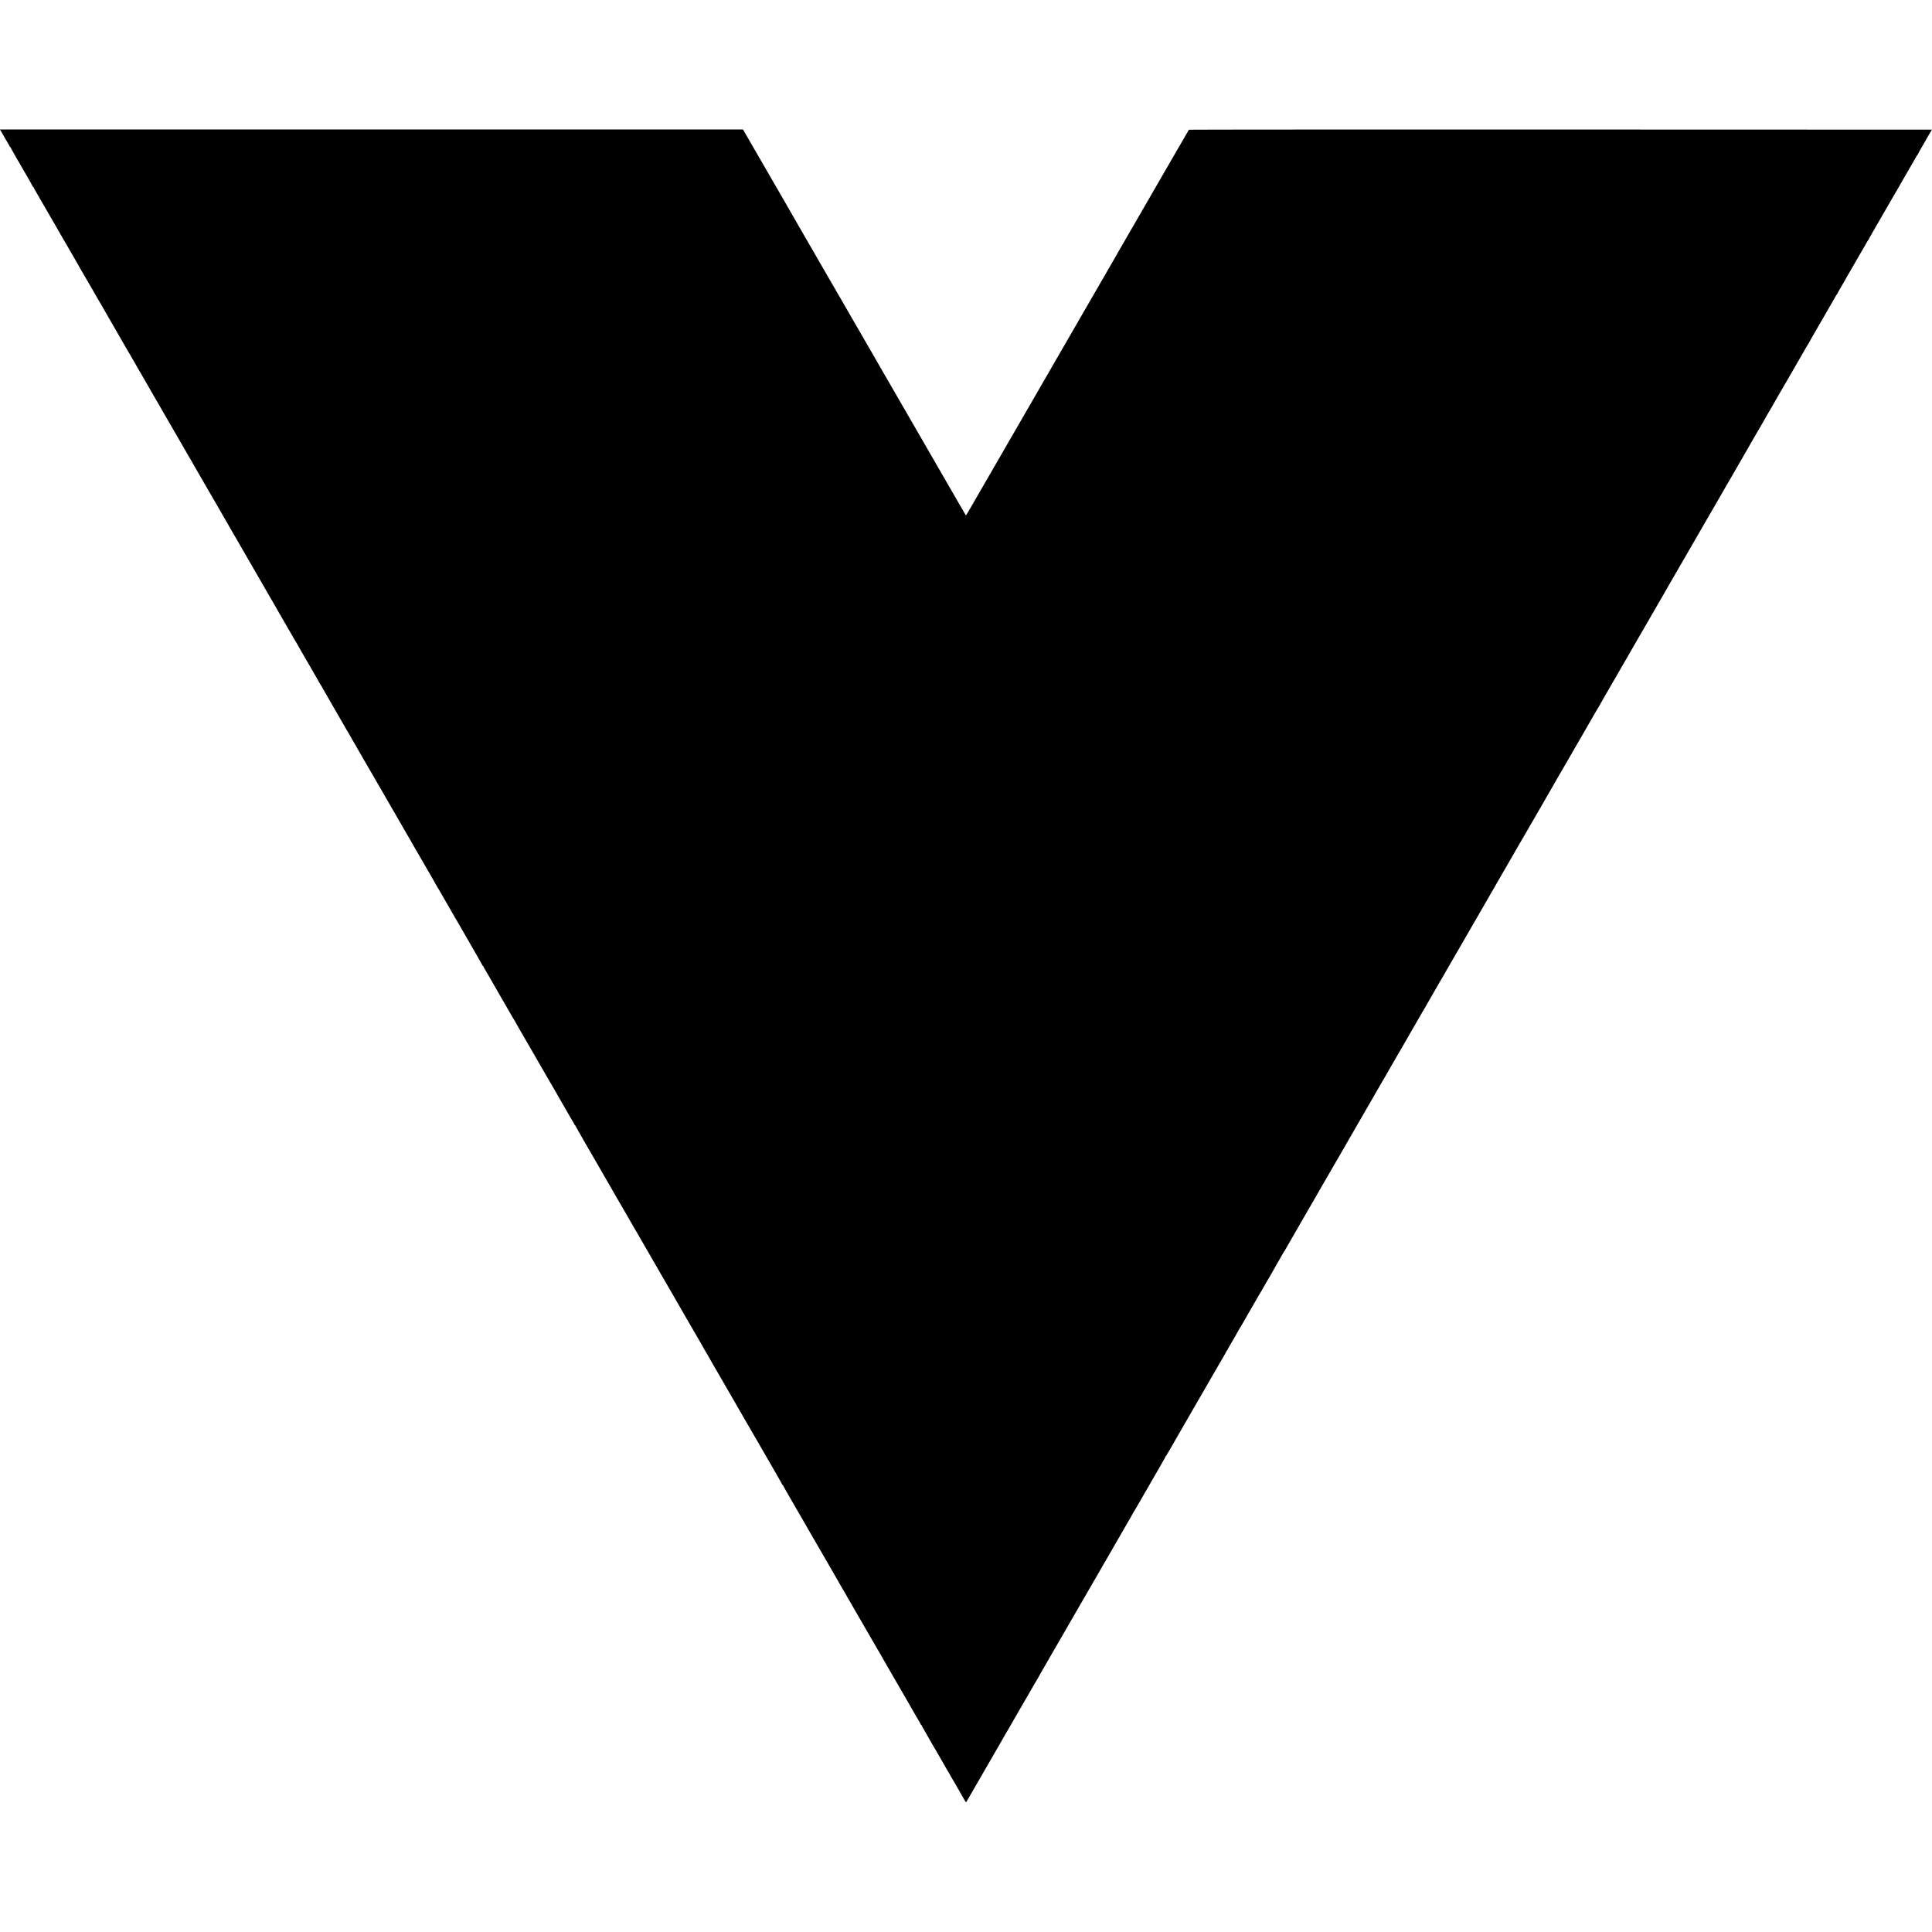
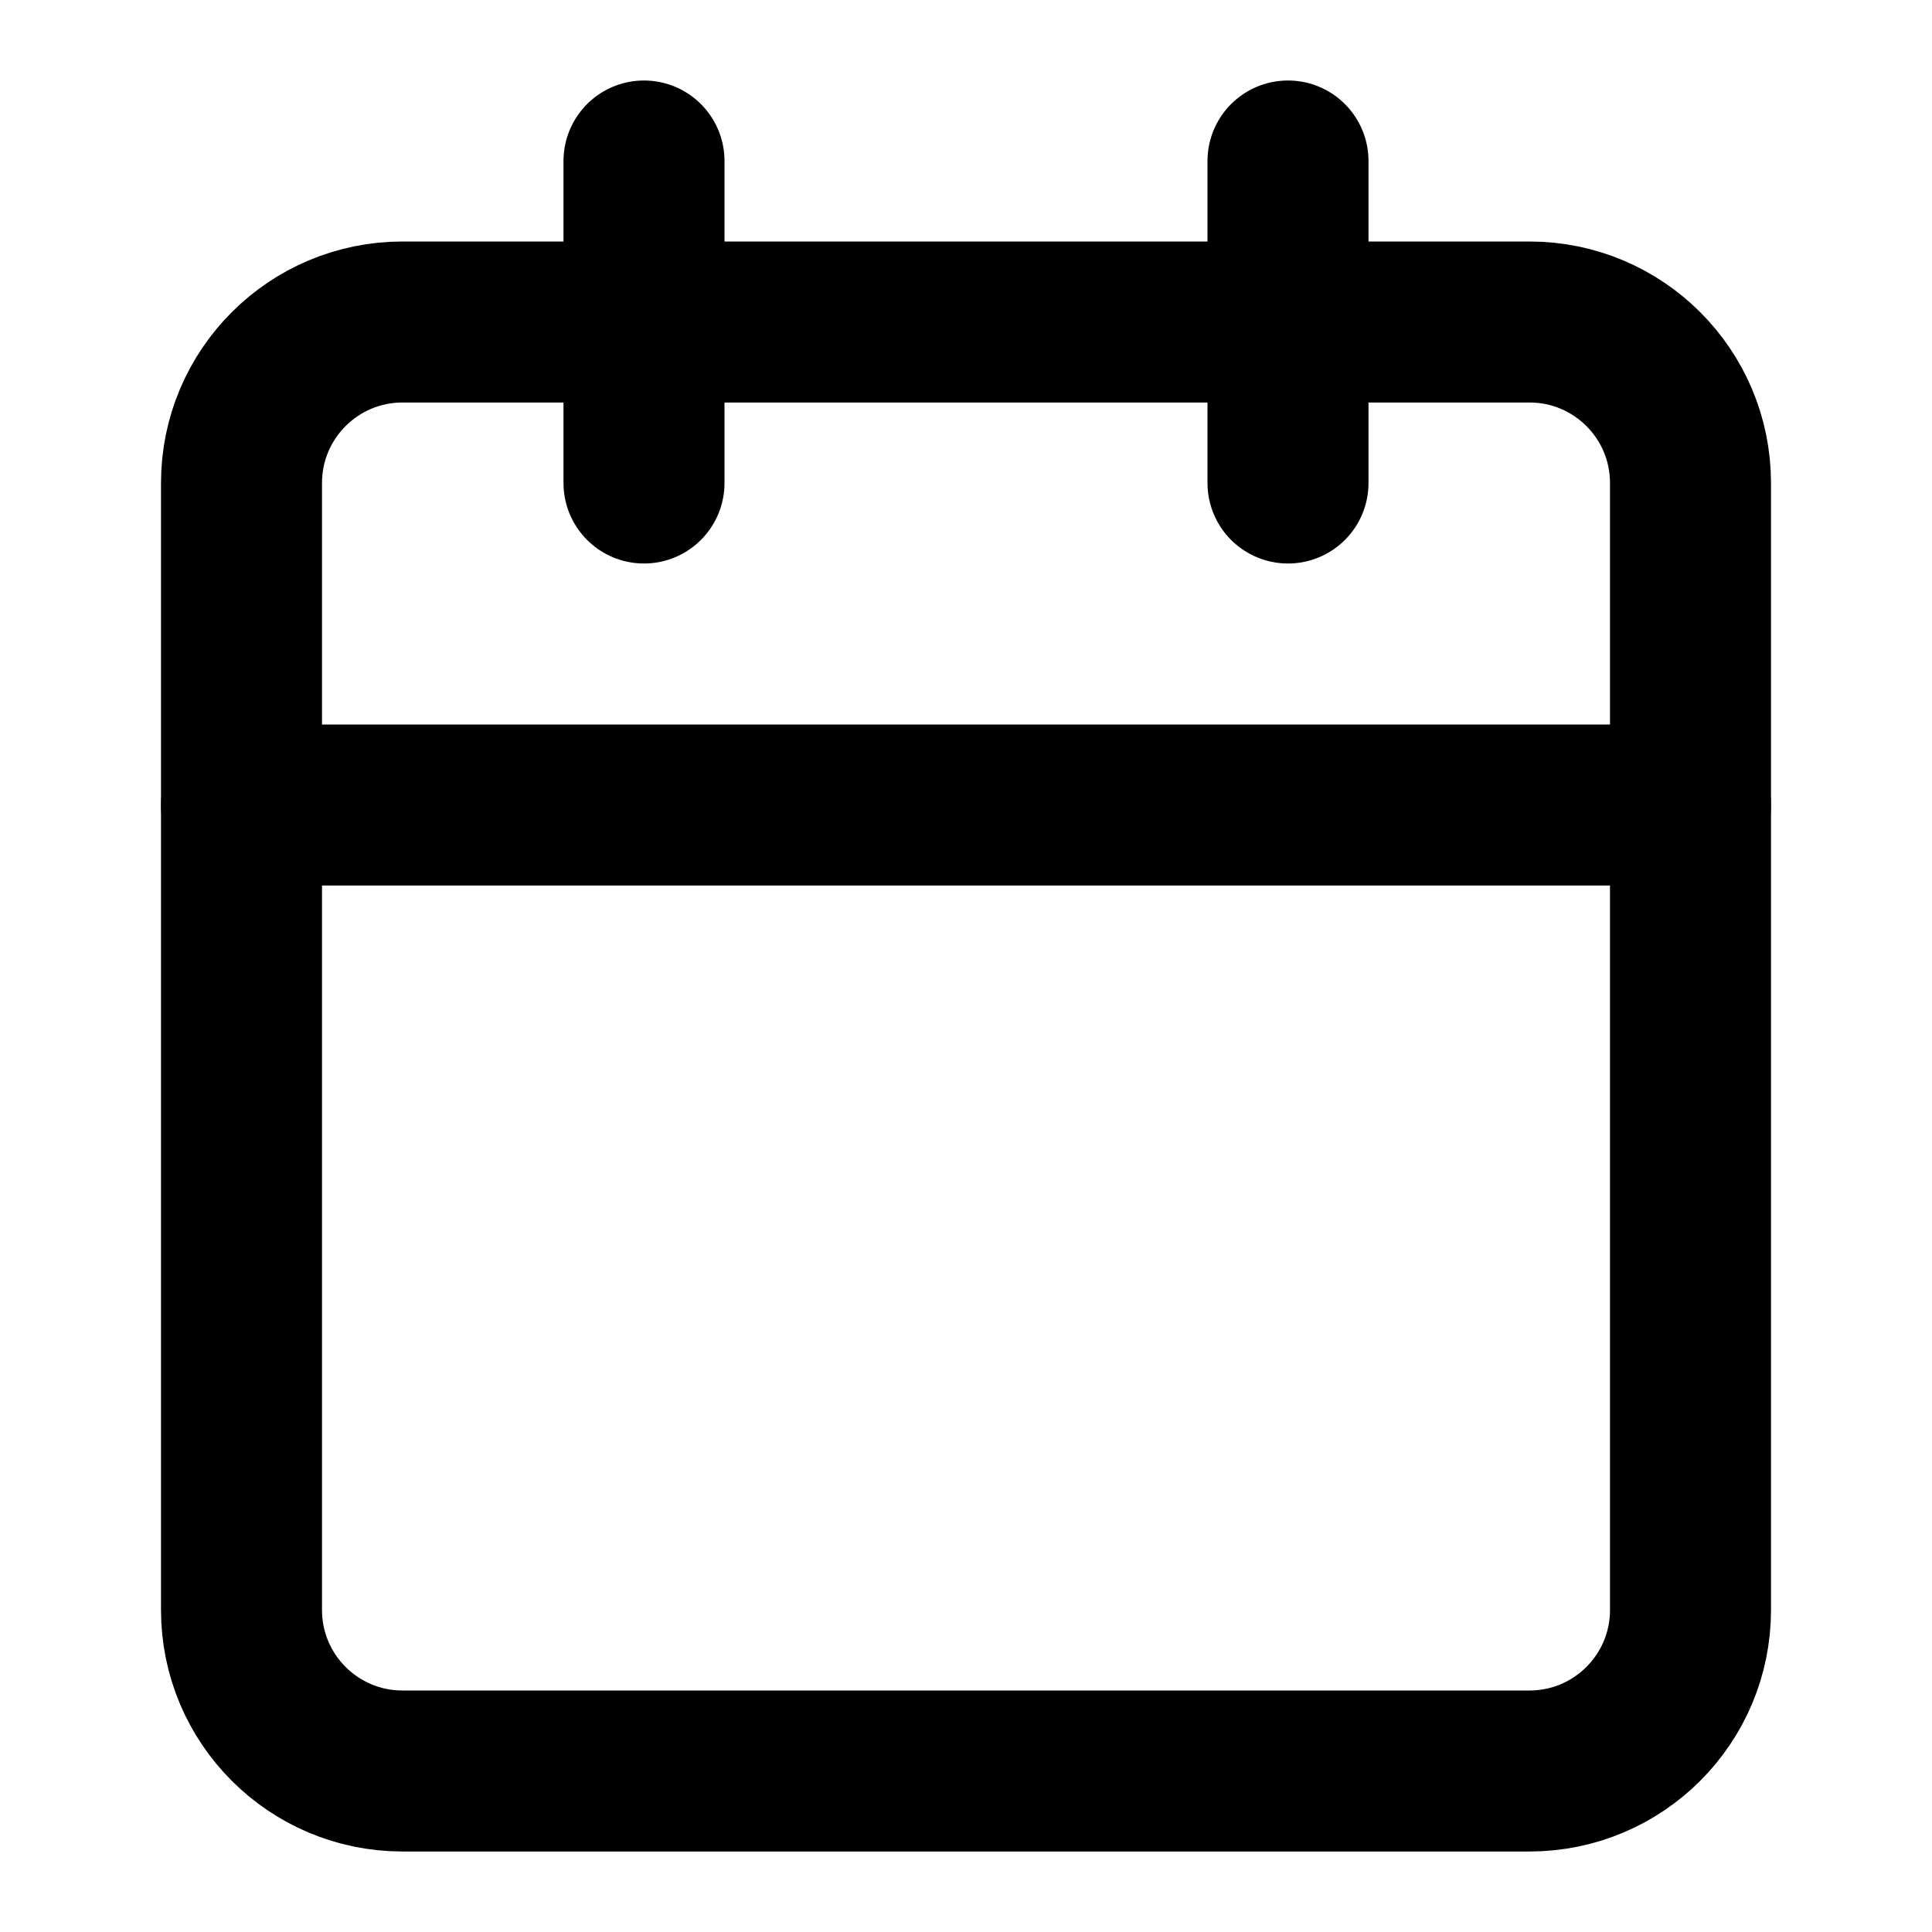
- <svg xmlns="http://www.w3.org/2000/svg" version="1.0" width="16pt" height="16pt" viewBox="0 0 16 16" preserveAspectRatio="xMidYMid meet">
-   <g transform="translate(0,16) scale(0.00032,-0.00032)" fill="#000000" stroke="none">
-     <path d="M18 46618 c45 -75 122 -207 122 -211 0 -2 25 -45 55 -95 30 -50 55 -96 55 -102 0 -5 5 -10 10 -10 6 0 10 -4 10 -9 0 -5 73 -135 161 -288 89 -153 173 -298 187 -323 14 -25 32 -57 41 -72 88 -149 187 -324 189 -335 2 -7 8 -13 13 -13 5 0 9 -4 9 -10 0 -5 46 -89 103 -187 175 -302 490 -846 507 -876 8 -16 20 -36 25 -45 28 -46 290 -498 339 -585 13 -23 74 -129 136 -236 61 -107 123 -215 137 -240 14 -25 29 -50 33 -56 5 -5 23 -37 40 -70 18 -33 38 -67 44 -75 11 -16 21 -33 63 -109 14 -25 29 -50 33 -56 4 -5 21 -35 38 -65 55 -100 261 -455 269 -465 4 -5 14 -21 20 -35 15 -29 41 -75 103 -180 24 -41 52 -88 60 -105 9 -16 57 -100 107 -185 112 -193 362 -626 380 -660 8 -14 23 -38 33 -55 11 -16 23 -37 27 -45 4 -8 26 -46 48 -85 23 -38 53 -90 67 -115 46 -81 64 -113 178 -310 62 -107 121 -210 132 -227 37 -67 56 -99 85 -148 16 -27 32 -57 36 -65 4 -8 15 -27 25 -42 9 -15 53 -89 96 -165 44 -76 177 -307 296 -513 120 -206 268 -463 330 -570 131 -227 117 -203 200 -348 36 -62 73 -125 82 -140 10 -15 21 -34 25 -42 4 -8 20 -37 36 -65 17 -27 38 -65 48 -82 49 -85 64 -111 87 -153 13 -25 28 -49 32 -55 4 -5 78 -134 165 -285 87 -151 166 -288 176 -305 10 -16 26 -43 35 -59 9 -17 125 -217 257 -445 132 -229 253 -441 270 -471 17 -30 45 -79 64 -108 18 -29 33 -54 33 -57 0 -2 20 -37 44 -77 24 -40 123 -212 221 -383 97 -170 190 -330 205 -355 16 -25 39 -65 53 -90 13 -25 81 -144 152 -265 70 -121 137 -238 150 -260 12 -22 37 -65 55 -95 18 -30 43 -73 55 -95 12 -22 48 -85 80 -140 77 -132 163 -280 190 -330 13 -22 71 -123 130 -225 59 -102 116 -199 126 -217 10 -17 29 -50 43 -72 15 -22 26 -43 26 -45 0 -2 27 -50 60 -106 33 -56 60 -103 60 -105 0 -2 55 -98 90 -155 8 -14 182 -316 239 -414 13 -22 45 -79 72 -124 27 -46 49 -86 49 -89 0 -2 14 -24 30 -48 16 -24 30 -46 30 -49 0 -5 74 -135 100 -176 5 -8 24 -42 43 -75 50 -88 58 -101 262 -455 104 -179 199 -345 213 -370 14 -25 28 -49 32 -55 4 -5 17 -26 28 -45 10 -19 62 -109 114 -200 114 -197 133 -230 170 -295 16 -27 33 -57 38 -65 17 -28 96 -165 103 -180 4 -8 16 -28 26 -45 10 -16 77 -131 148 -255 72 -124 181 -313 243 -420 62 -107 121 -209 131 -227 35 -62 323 -560 392 -678 38 -66 83 -145 100 -175 16 -30 33 -59 37 -65 4 -5 17 -27 29 -47 34 -61 56 -100 90 -156 17 -29 31 -55 31 -57 0 -2 17 -32 39 -67 21 -35 134 -229 251 -433 117 -203 235 -407 261 -451 27 -45 49 -85 49 -88 0 -4 8 -19 19 -34 15 -21 200 -341 309 -533 10 -19 33 -58 51 -87 17 -29 31 -54 31 -56 0 -2 25 -44 55 -94 30 -50 55 -95 55 -98 0 -4 6 -15 14 -23 7 -9 27 -41 43 -71 17 -30 170 -297 342 -594 171 -296 311 -542 311 -547 0 -5 5 -9 10 -9 6 0 10 -4 10 -10 0 -5 22 -47 49 -92 27 -46 58 -99 68 -118 24 -43 81 -140 93 -160 5 -8 66 -114 135 -235 69 -121 130 -227 135 -235 12 -21 259 -447 283 -490 10 -19 28 -47 38 -62 11 -14 19 -29 19 -32 0 -3 37 -69 83 -148 99 -170 305 -526 337 -583 13 -22 31 -53 41 -70 11 -16 22 -37 26 -45 7 -14 82 -146 103 -180 14 -24 181 -311 205 -355 13 -22 46 -80 75 -130 29 -49 64 -110 78 -135 14 -25 51 -88 82 -140 31 -52 59 -102 63 -110 4 -8 18 -33 31 -55 205 -353 284 -489 309 -535 17 -30 45 -78 62 -106 18 -28 36 -60 39 -72 4 -12 12 -22 17 -22 5 0 9 -4 9 -10 0 -5 109 -197 241 -427 133 -230 250 -431 259 -448 51 -90 222 -385 280 -485 37 -63 78 -135 92 -160 14 -25 67 -117 118 -205 51 -88 101 -175 111 -193 34 -58 55 -95 149 -257 51 -88 101 -173 110 -190 9 -16 76 -131 147 -255 72 -124 140 -241 151 -260 61 -108 281 -489 355 -615 38 -66 77 -133 87 -150 35 -63 91 -161 100 -175 14 -23 99 -169 128 -220 54 -97 135 -235 142 -245 4 -5 20 -32 35 -60 26 -48 238 -416 276 -480 10 -16 26 -46 37 -65 30 -53 382 -661 403 -695 10 -16 22 -37 26 -45 4 -8 26 -48 50 -88 24 -41 43 -75 43 -77 0 -2 22 -40 50 -85 27 -45 50 -84 50 -86 0 -3 38 -69 83 -147 84 -142 302 -520 340 -587 10 -19 34 -60 52 -90 18 -30 44 -75 57 -100 14 -25 45 -79 70 -120 25 -41 56 -96 70 -121 14 -25 77 -133 138 -240 62 -107 122 -210 132 -229 25 -43 310 -535 337 -581 11 -19 26 -45 34 -59 17 -32 238 -414 266 -460 11 -19 24 -41 28 -49 3 -7 75 -133 160 -278 84 -146 153 -269 153 -274 0 -5 5 -9 10 -9 6 0 10 -4 10 -10 0 -5 82 -150 181 -322 182 -314 201 -346 240 -415 12 -21 80 -139 152 -263 71 -124 141 -245 155 -270 14 -25 28 -49 32 -55 6 -8 145 -248 220 -380 37 -66 209 -362 229 -395 11 -19 24 -42 28 -49 4 -8 67 -118 140 -243 73 -125 133 -230 133 -233 0 -2 15 -28 33 -57 19 -29 47 -78 64 -108 17 -30 53 -93 79 -139 53 -90 82 -141 157 -272 82 -142 115 -199 381 -659 142 -245 268 -463 281 -485 12 -22 71 -125 132 -230 60 -104 172 -298 248 -430 76 -132 146 -253 156 -270 11 -16 22 -36 26 -44 3 -8 30 -54 60 -103 29 -49 53 -91 53 -93 0 -3 18 -34 40 -70 22 -36 40 -67 40 -69 0 -2 37 -66 81 -142 45 -77 98 -168 119 -204 20 -36 47 -81 58 -100 12 -19 27 -47 33 -62 6 -16 15 -28 20 -28 5 0 9 -4 9 -9 0 -6 63 -118 140 -251 77 -133 140 -243 140 -245 0 -2 18 -33 41 -70 22 -37 49 -83 60 -101 10 -19 29 -51 40 -71 25 -45 109 -189 126 -218 7 -11 17 -29 22 -40 6 -11 22 -38 35 -60 14 -22 37 -62 52 -90 14 -27 35 -62 45 -77 11 -14 19 -29 19 -32 0 -3 18 -35 40 -71 22 -36 40 -67 40 -69 0 -2 19 -35 42 -72 23 -38 55 -94 72 -124 26 -47 139 -244 171 -298 6 -9 21 -36 34 -60 28 -48 37 -51 51 -19 6 12 19 36 29 52 10 17 27 46 38 65 11 19 104 181 208 360 103 179 199 345 213 370 14 25 42 74 64 109 21 34 38 65 38 67 0 2 18 33 40 69 22 36 40 67 40 69 0 3 177 310 199 346 16 26 136 234 140 244 2 5 25 44 52 88 27 44 49 81 49 84 0 2 18 34 40 70 22 36 40 67 40 69 0 2 20 36 43 77 35 58 169 289 297 513 9 17 50 86 90 155 40 69 86 150 103 180 16 30 35 62 41 70 6 8 16 24 22 35 35 64 72 129 167 293 59 100 116 199 127 220 11 20 30 53 41 72 43 72 1070 1850 1121 1940 14 25 65 113 113 195 48 83 96 166 107 185 10 19 28 50 38 68 11 18 73 124 137 235 64 111 175 303 246 427 71 124 173 299 225 390 52 91 116 202 143 248 27 45 49 85 49 89 0 4 6 14 14 22 7 9 28 43 46 76 26 47 251 436 378 655 11 19 29 51 40 70 11 19 101 176 201 348 99 172 181 317 181 323 0 5 5 9 10 9 6 0 10 5 10 11 0 6 8 23 18 37 11 15 32 52 49 82 16 30 130 228 253 440 122 212 234 405 248 430 13 25 39 70 57 100 39 65 69 117 130 225 25 44 50 87 55 95 12 19 78 134 220 380 61 107 129 224 150 260 161 277 222 382 246 425 15 28 47 83 71 123 24 41 43 78 43 83 0 5 4 9 8 9 4 0 13 12 19 28 7 15 23 45 36 67 66 110 277 478 277 483 0 3 6 13 14 21 7 9 27 41 43 71 17 30 45 80 63 110 34 57 375 649 394 685 6 11 16 27 22 35 6 8 26 42 44 75 18 33 41 74 51 90 10 17 24 41 32 55 54 97 72 128 88 152 11 14 19 28 19 30 0 3 79 141 175 308 96 167 175 305 175 308 0 3 6 13 14 21 7 9 26 39 41 66 33 60 276 483 338 587 24 40 46 80 50 88 4 8 13 24 20 35 14 23 95 163 125 215 11 19 52 91 92 160 40 69 80 139 90 155 9 17 103 179 207 360 105 182 200 346 211 365 103 181 463 802 489 845 7 11 15 27 19 35 4 8 29 51 55 95 64 110 828 1433 848 1470 9 17 24 41 33 55 9 14 29 48 45 77 15 28 52 93 82 145 30 51 62 107 71 123 17 30 231 398 400 690 51 88 103 179 115 202 12 23 26 48 32 55 6 7 24 38 40 68 17 30 61 107 98 170 37 63 84 144 103 180 19 36 41 72 48 81 8 8 14 18 14 21 0 4 27 51 59 106 32 55 72 124 89 154 16 29 71 125 122 213 51 88 104 180 118 205 13 25 28 50 32 55 4 6 17 26 28 45 11 19 45 80 77 135 31 55 66 116 77 135 11 19 88 152 171 295 401 694 620 1072 650 1125 11 19 87 152 170 295 83 143 158 273 166 288 9 16 21 36 26 45 6 9 31 52 55 96 25 43 54 94 66 115 11 20 95 164 186 321 91 157 173 299 182 315 9 17 26 46 37 65 12 19 66 114 121 210 56 96 108 186 117 200 8 14 24 40 34 59 24 45 383 664 412 713 5 9 17 29 26 45 15 28 120 210 241 419 36 61 68 117 72 125 4 8 12 23 19 34 35 57 245 420 262 453 11 20 35 61 53 90 17 29 32 54 32 56 0 3 28 51 62 108 33 57 70 119 80 138 10 19 23 42 28 50 5 8 32 53 59 100 27 47 149 258 271 470 122 212 234 405 248 430 30 53 62 108 80 135 6 11 15 27 19 35 4 8 85 150 181 315 96 165 187 323 202 350 31 56 116 202 130 225 5 8 25 42 43 75 19 33 92 159 162 280 149 257 157 271 202 350 19 33 38 67 43 75 9 14 228 392 275 475 12 22 55 96 95 165 40 69 80 139 90 155 24 42 202 350 221 383 9 15 27 47 41 72 14 25 75 131 136 236 61 106 121 210 134 232 99 172 271 470 279 482 5 8 23 40 40 70 18 30 81 141 142 245 60 105 121 210 135 235 14 25 71 124 127 220 56 96 143 247 194 335 51 88 96 167 102 175 14 24 180 311 204 355 23 43 340 590 356 615 5 8 50 87 101 175 171 301 517 898 582 1008 25 43 46 81 46 83 0 2 12 23 27 47 14 23 40 67 56 97 16 30 35 62 42 70 7 8 15 22 18 30 4 8 20 38 37 65 16 28 33 57 37 65 6 12 111 196 143 250 5 8 55 95 112 193 57 98 113 195 126 215 12 20 27 46 32 57 6 11 14 27 20 35 5 8 76 130 156 270 80 140 165 287 187 325 23 39 52 90 66 115 13 25 30 52 37 61 8 8 14 18 14 21 0 4 41 77 92 165 50 87 175 302 276 478 101 176 208 360 236 408 28 49 67 117 86 152 19 35 41 70 48 77 6 6 12 15 12 19 0 7 124 224 167 291 12 21 23 40 23 42 0 2 21 40 46 83 26 43 55 92 64 109 54 95 327 568 354 614 19 30 45 75 59 100 71 128 82 145 89 148 4 2 8 8 8 13 0 5 42 82 94 172 311 538 496 858 518 897 14 25 40 70 58 100 18 30 42 71 53 90 10 19 79 139 152 265 73 127 142 246 153 265 10 19 43 76 72 125 29 50 63 108 75 130 65 116 80 140 87 143 4 2 8 8 8 12 0 8 114 212 140 250 6 8 14 24 20 35 5 11 54 97 108 190 l100 170 -9611 3 c-5286 1 -9614 -1 -9618 -5 -5 -6 -419 -719 -619 -1068 -89 -155 -267 -463 -323 -560 -38 -66 -81 -140 -95 -165 -31 -56 -263 -457 -526 -910 -110 -190 -224 -388 -254 -440 -29 -52 -61 -109 -71 -125 -23 -39 -243 -420 -268 -465 -11 -19 -204 -352 -428 -740 -224 -388 -477 -826 -563 -975 -85 -148 -185 -322 -222 -385 -37 -63 -120 -207 -185 -320 -65 -113 -177 -306 -248 -430 -72 -124 -172 -297 -222 -385 -51 -88 -142 -245 -202 -350 -131 -226 -247 -427 -408 -705 -65 -113 -249 -432 -410 -710 -160 -278 -388 -673 -506 -877 -118 -205 -216 -373 -219 -373 -3 0 -52 82 -109 183 -58 100 -144 250 -192 332 -95 164 -402 696 -647 1120 -85 149 -228 396 -317 550 -212 365 -982 1700 -1008 1745 -10 19 -43 76 -72 125 -29 50 -64 110 -77 135 -14 25 -63 110 -110 190 -47 80 -96 165 -110 190 -14 25 -99 171 -188 325 -89 154 -174 300 -188 325 -13 25 -64 113 -112 195 -48 83 -140 242 -205 355 -65 113 -183 317 -263 454 -79 137 -152 264 -163 282 -50 89 -335 583 -354 614 -12 19 -34 58 -50 85 -15 28 -129 226 -253 440 -124 215 -235 408 -247 430 -12 22 -69 121 -127 220 -58 99 -226 389 -373 645 -148 256 -324 561 -392 678 -67 117 -134 232 -147 255 -13 23 -33 59 -46 80 l-22 37 -9615 0 -9615 0 20 -32z" />
-   </g>
+ <svg xmlns="http://www.w3.org/2000/svg" width="24" height="24" viewBox="0 0 24 24" fill="none" stroke="currentColor" stroke-width="2" stroke-linecap="round" stroke-linejoin="round" class="feather feather-calendar">
+   <rect x="3" y="4" width="18" height="18" rx="2" ry="2" />
+   <line x1="16" y1="2" x2="16" y2="6" />
+   <line x1="8" y1="2" x2="8" y2="6" />
+   <line x1="3" y1="10" x2="21" y2="10" />
</svg>
